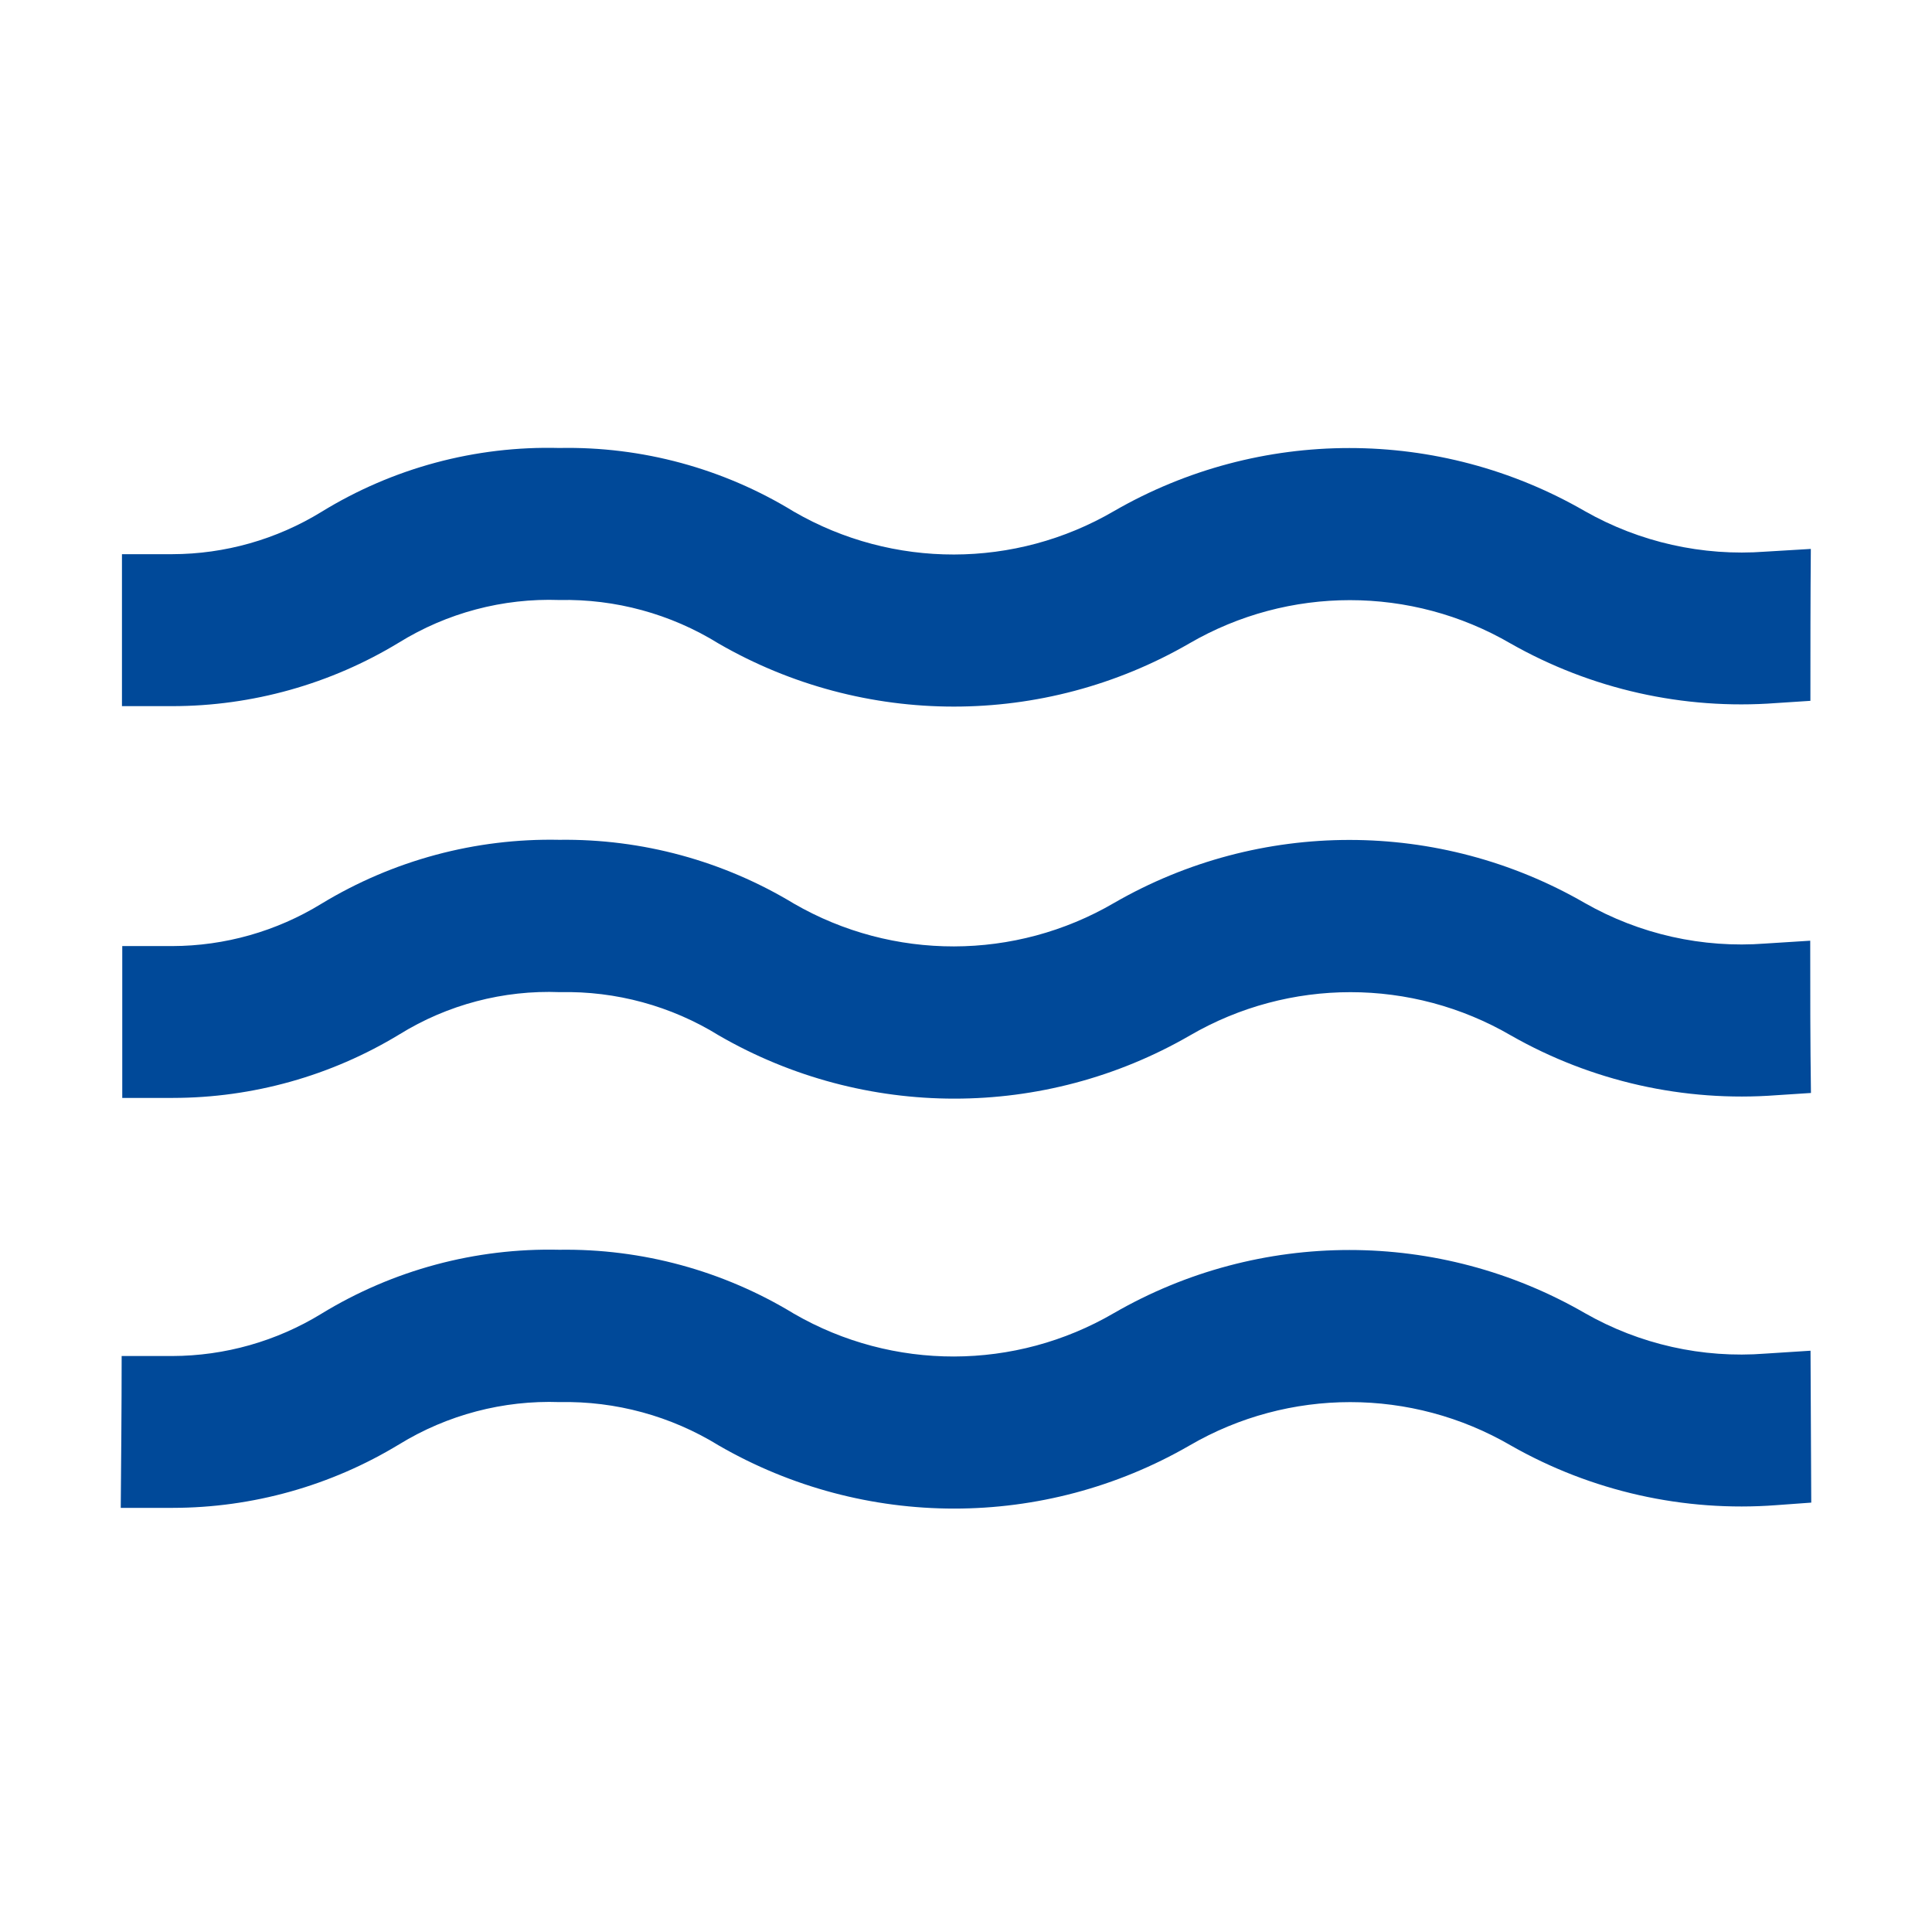
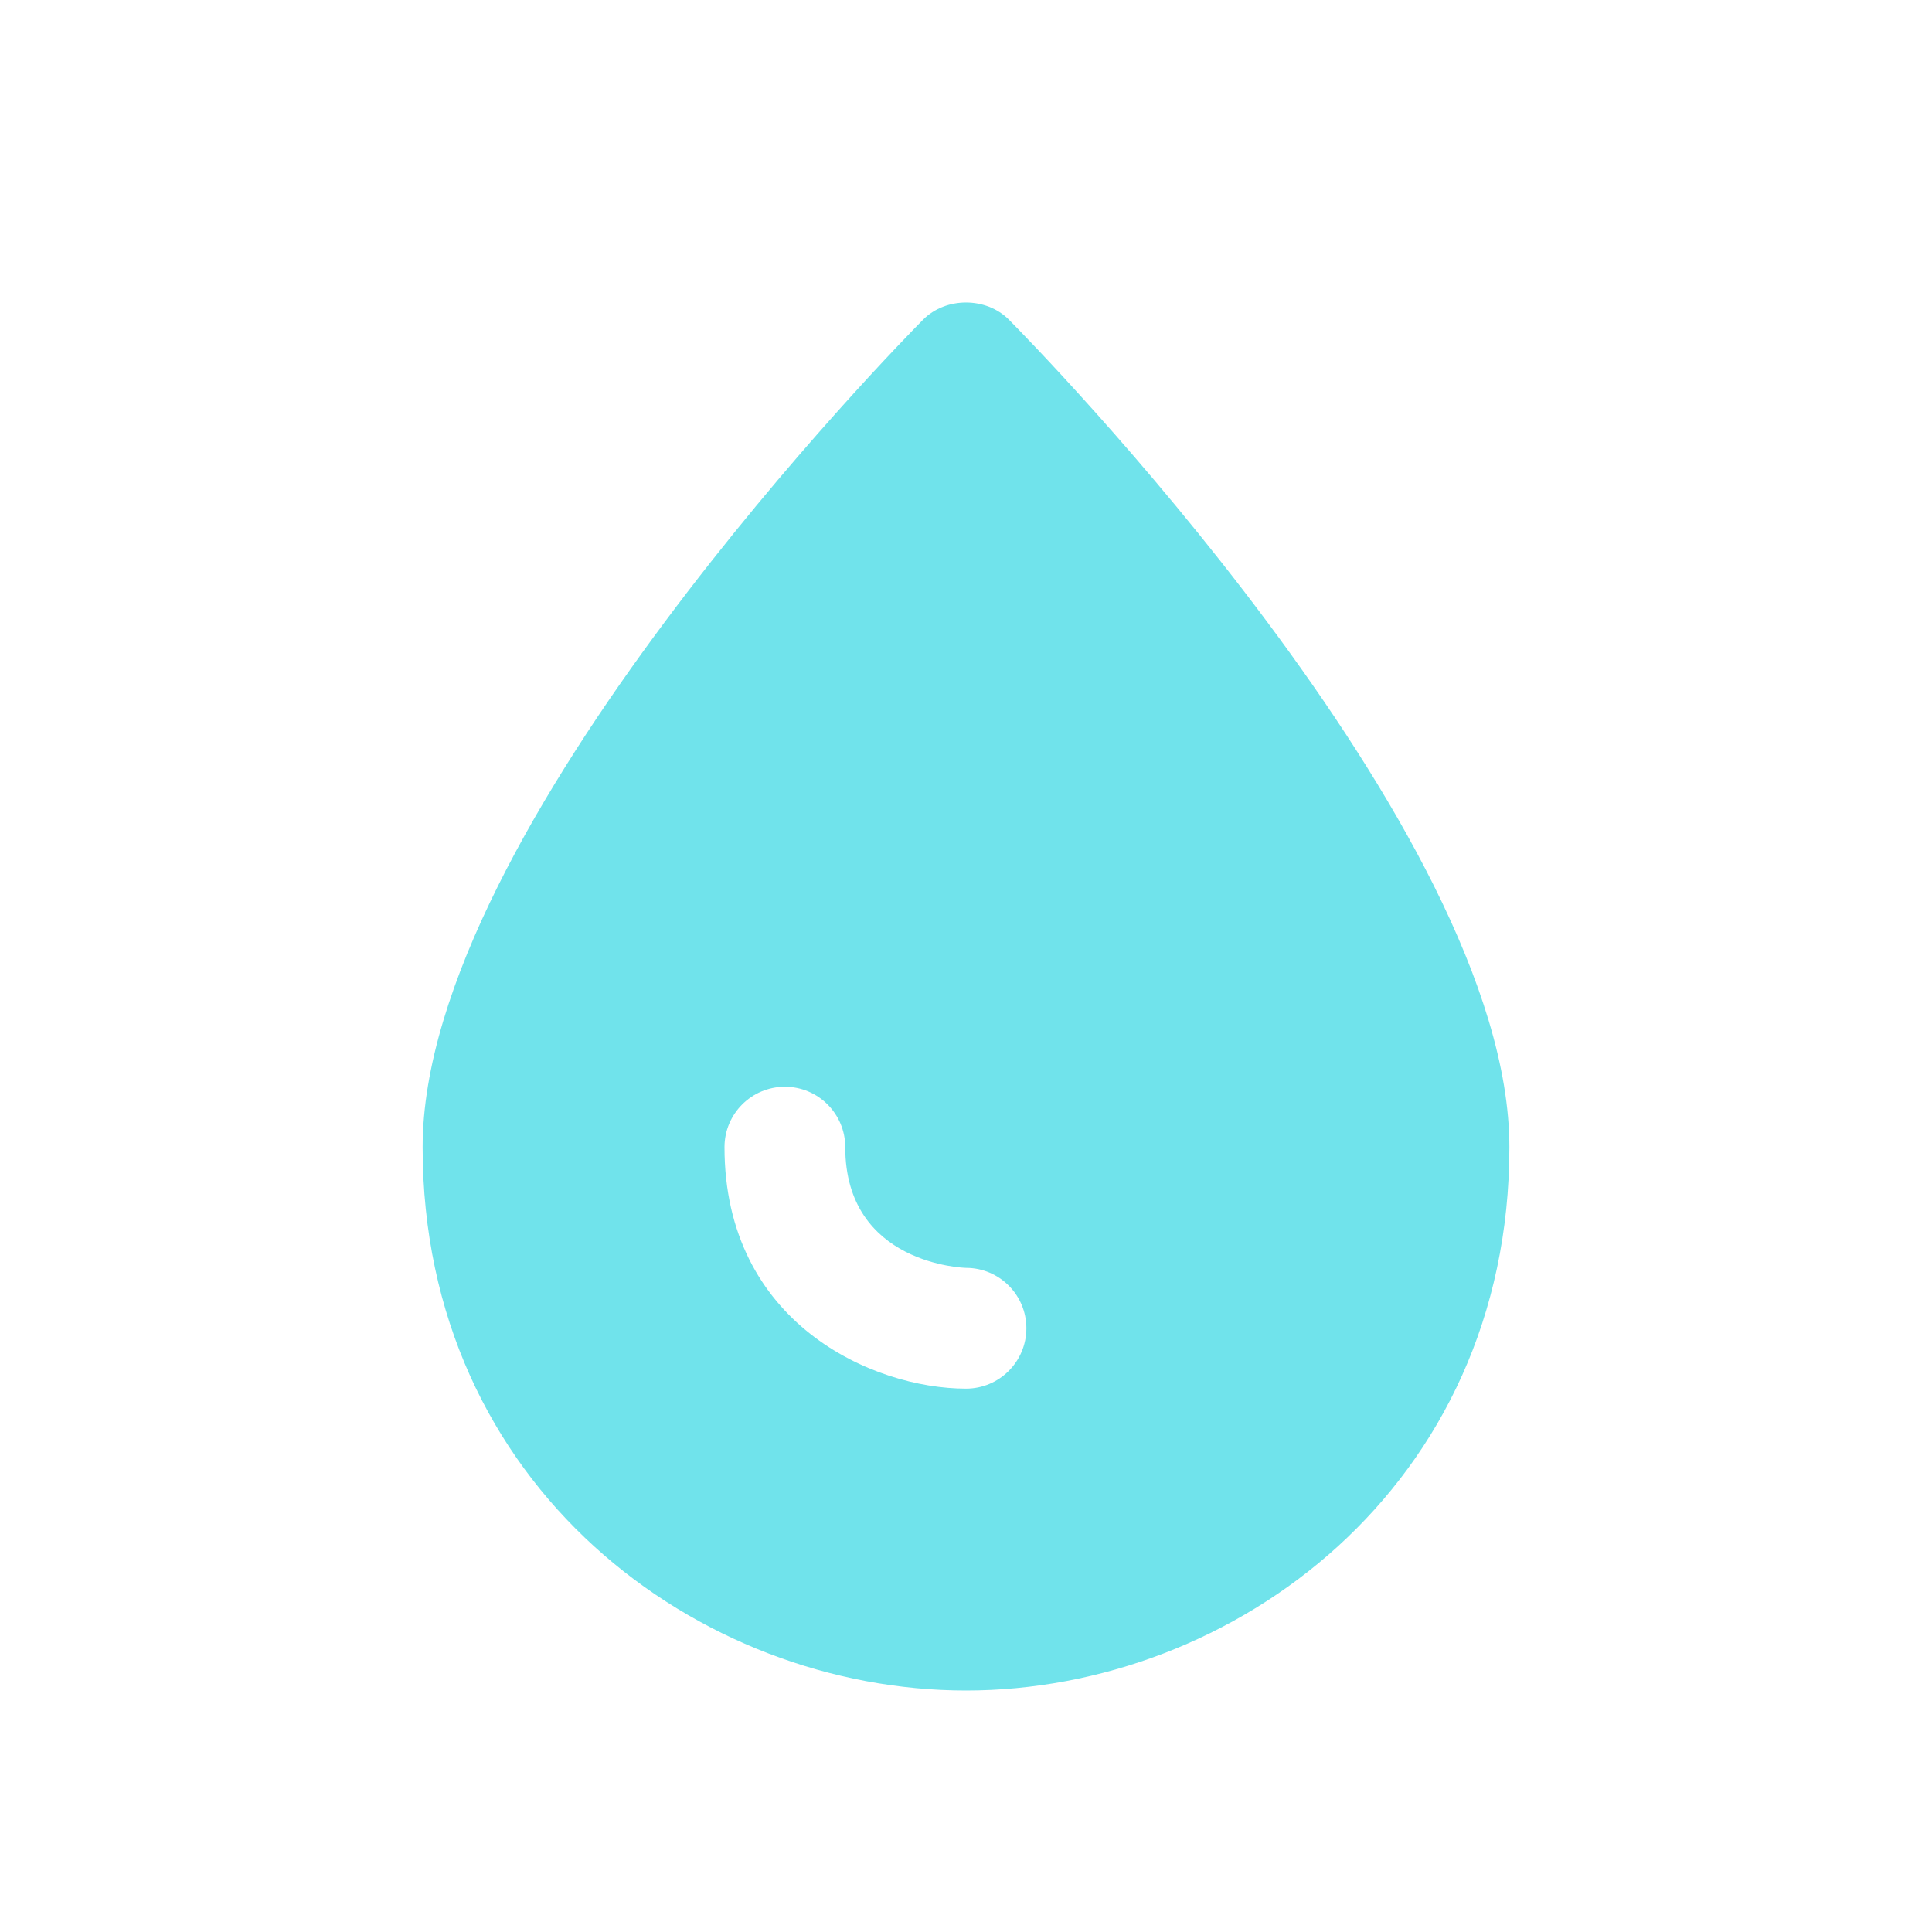
- <svg xmlns="http://www.w3.org/2000/svg" viewBox="0 0 32 32">
-   <path d="M29.988,22.372l-.748.048a5.209,5.209,0,0,1-2.99-.671,7.8,7.8,0,0,0-7.8,0,5.275,5.275,0,0,1-5.3.01A7.262,7.262,0,0,0,9.263,20.7a7.229,7.229,0,0,0-3.94,1.06,4.751,4.751,0,0,1-2.47.7l-.838,0c0,.889-.009,1.739-.015,2.515l.861,0a7.237,7.237,0,0,0,3.75-1.052,4.763,4.763,0,0,1,2.659-.7,4.835,4.835,0,0,1,2.634.718,7.794,7.794,0,0,0,7.8,0,5.287,5.287,0,0,1,5.319,0,7.709,7.709,0,0,0,4.4.989L30,24.888C29.995,24.1,29.991,23.249,29.988,22.372Z" style="fill:#004999" />
-   <path d="M29.983,15.581l-.743.047a5.226,5.226,0,0,1-2.99-.671,7.8,7.8,0,0,0-7.8,0,5.278,5.278,0,0,1-5.3.01A7.312,7.312,0,0,0,9.263,13.91a7.3,7.3,0,0,0-3.941,1.06,4.742,4.742,0,0,1-2.469.7l-.828,0c0,.849,0,1.693,0,2.515l.84,0a7.237,7.237,0,0,0,3.75-1.052,4.7,4.7,0,0,1,2.659-.7,4.8,4.8,0,0,1,2.634.718,7.794,7.794,0,0,0,7.8,0,5.287,5.287,0,0,1,5.319,0,7.709,7.709,0,0,0,4.4.989l.568-.037C29.983,17.269,29.983,16.424,29.983,15.581Z" style="fill:#004999" />
-   <path d="M29.24,9.137a5.254,5.254,0,0,1-2.99-.671,7.8,7.8,0,0,0-7.8,0,5.275,5.275,0,0,1-5.3.009A7.16,7.16,0,0,0,9.263,7.42a7.159,7.159,0,0,0-3.94,1.059,4.738,4.738,0,0,1-2.469.7l-.834,0c0,.82,0,1.664,0,2.517l.836,0a7.237,7.237,0,0,0,3.75-1.052,4.738,4.738,0,0,1,2.659-.706,4.814,4.814,0,0,1,2.634.719,7.791,7.791,0,0,0,7.8,0,5.293,5.293,0,0,1,5.319,0,7.732,7.732,0,0,0,4.4.988l.568-.037c0-.859,0-1.7.007-2.516Z" style="fill:#004999" />
+ <svg xmlns="http://www.w3.org/2000/svg" viewBox="0 0 16 16" fill="none">
+   <g>
+     <g>
+       <path fill-rule="evenodd" clip-rule="evenodd" d="M7.645 2.647C7.833 2.458 8.167 2.458 8.355 2.647C8.524 2.818 12.5 6.855 12.5 9.5C12.5 12.317 10.212 14 8 14C5.788 14 3.5 12.317 3.5 9.5C3.5 6.855 7.476 2.818 7.645 2.647ZM8 11.5C8.276 11.5 8.5 11.276 8.5 11C8.5 10.724 8.276 10.5 8 10.5C7.99 10.5 7 10.473 7 9.5C7 9.224 6.776 9 6.5 9C6.224 9 6 9.224 6 9.5C6 10.957 7.227 11.5 8 11.5Z" fill="#70E3EB" />
+     </g>
+   </g>
</svg>
